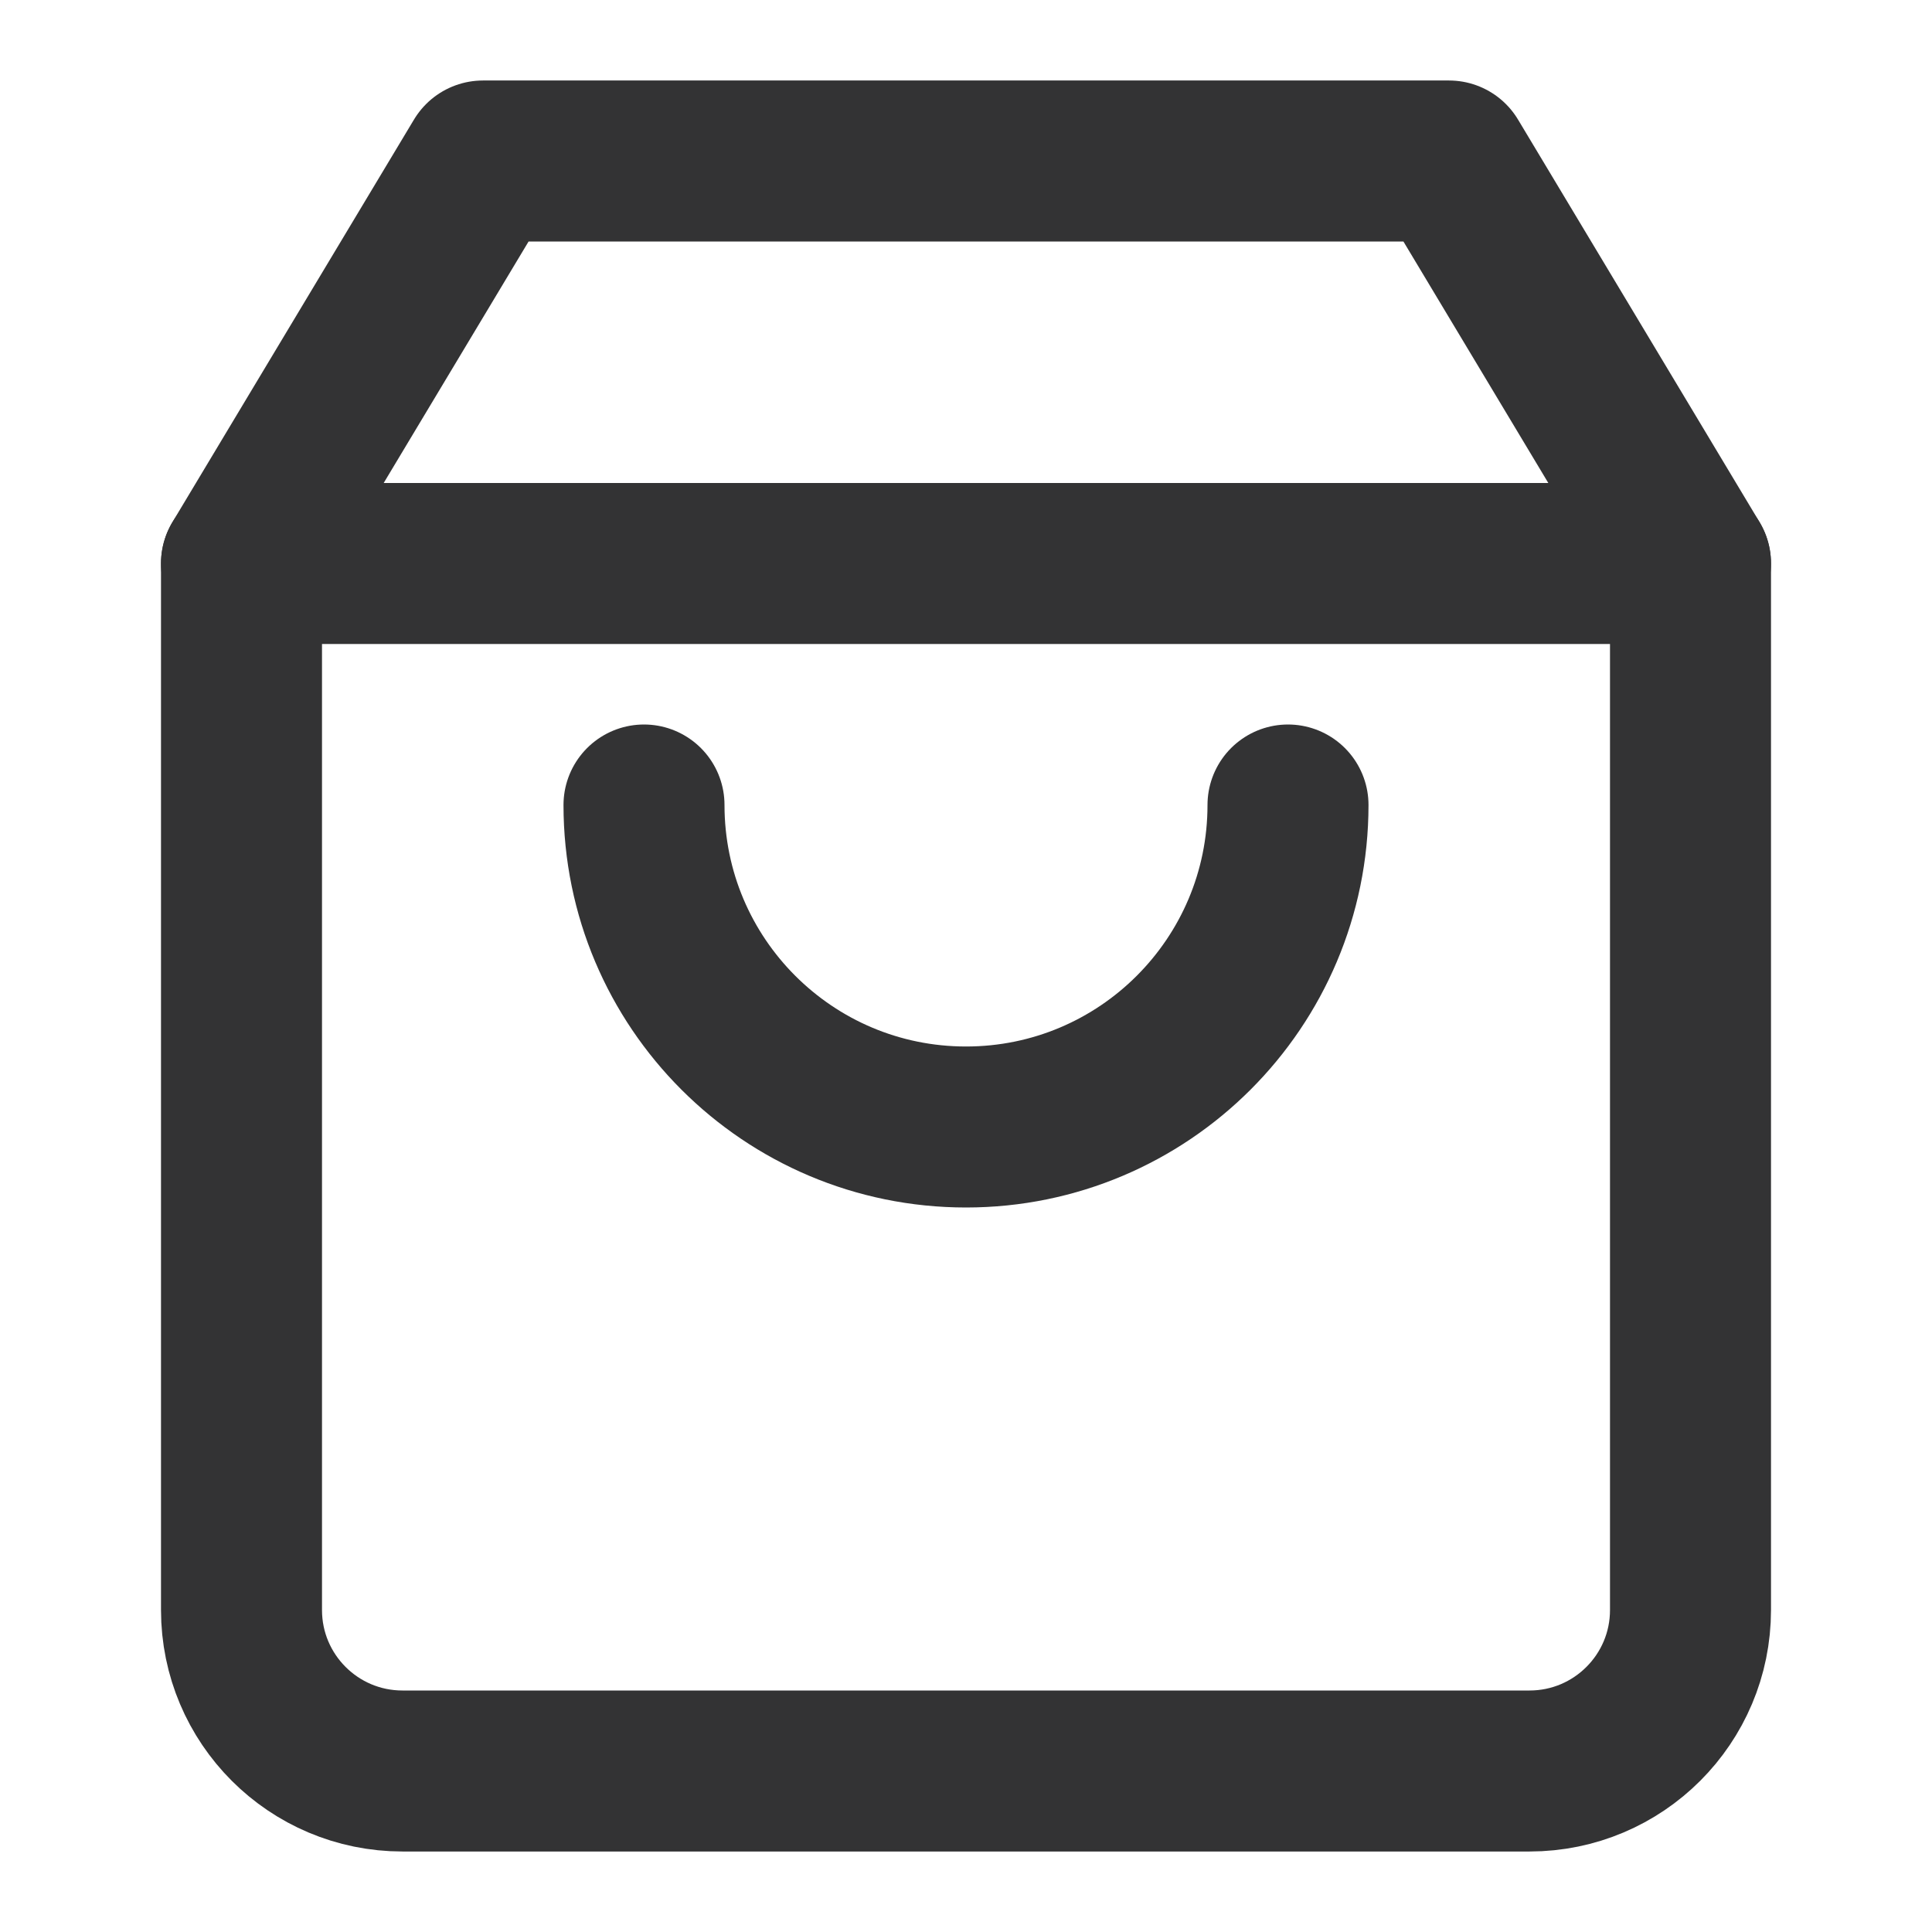
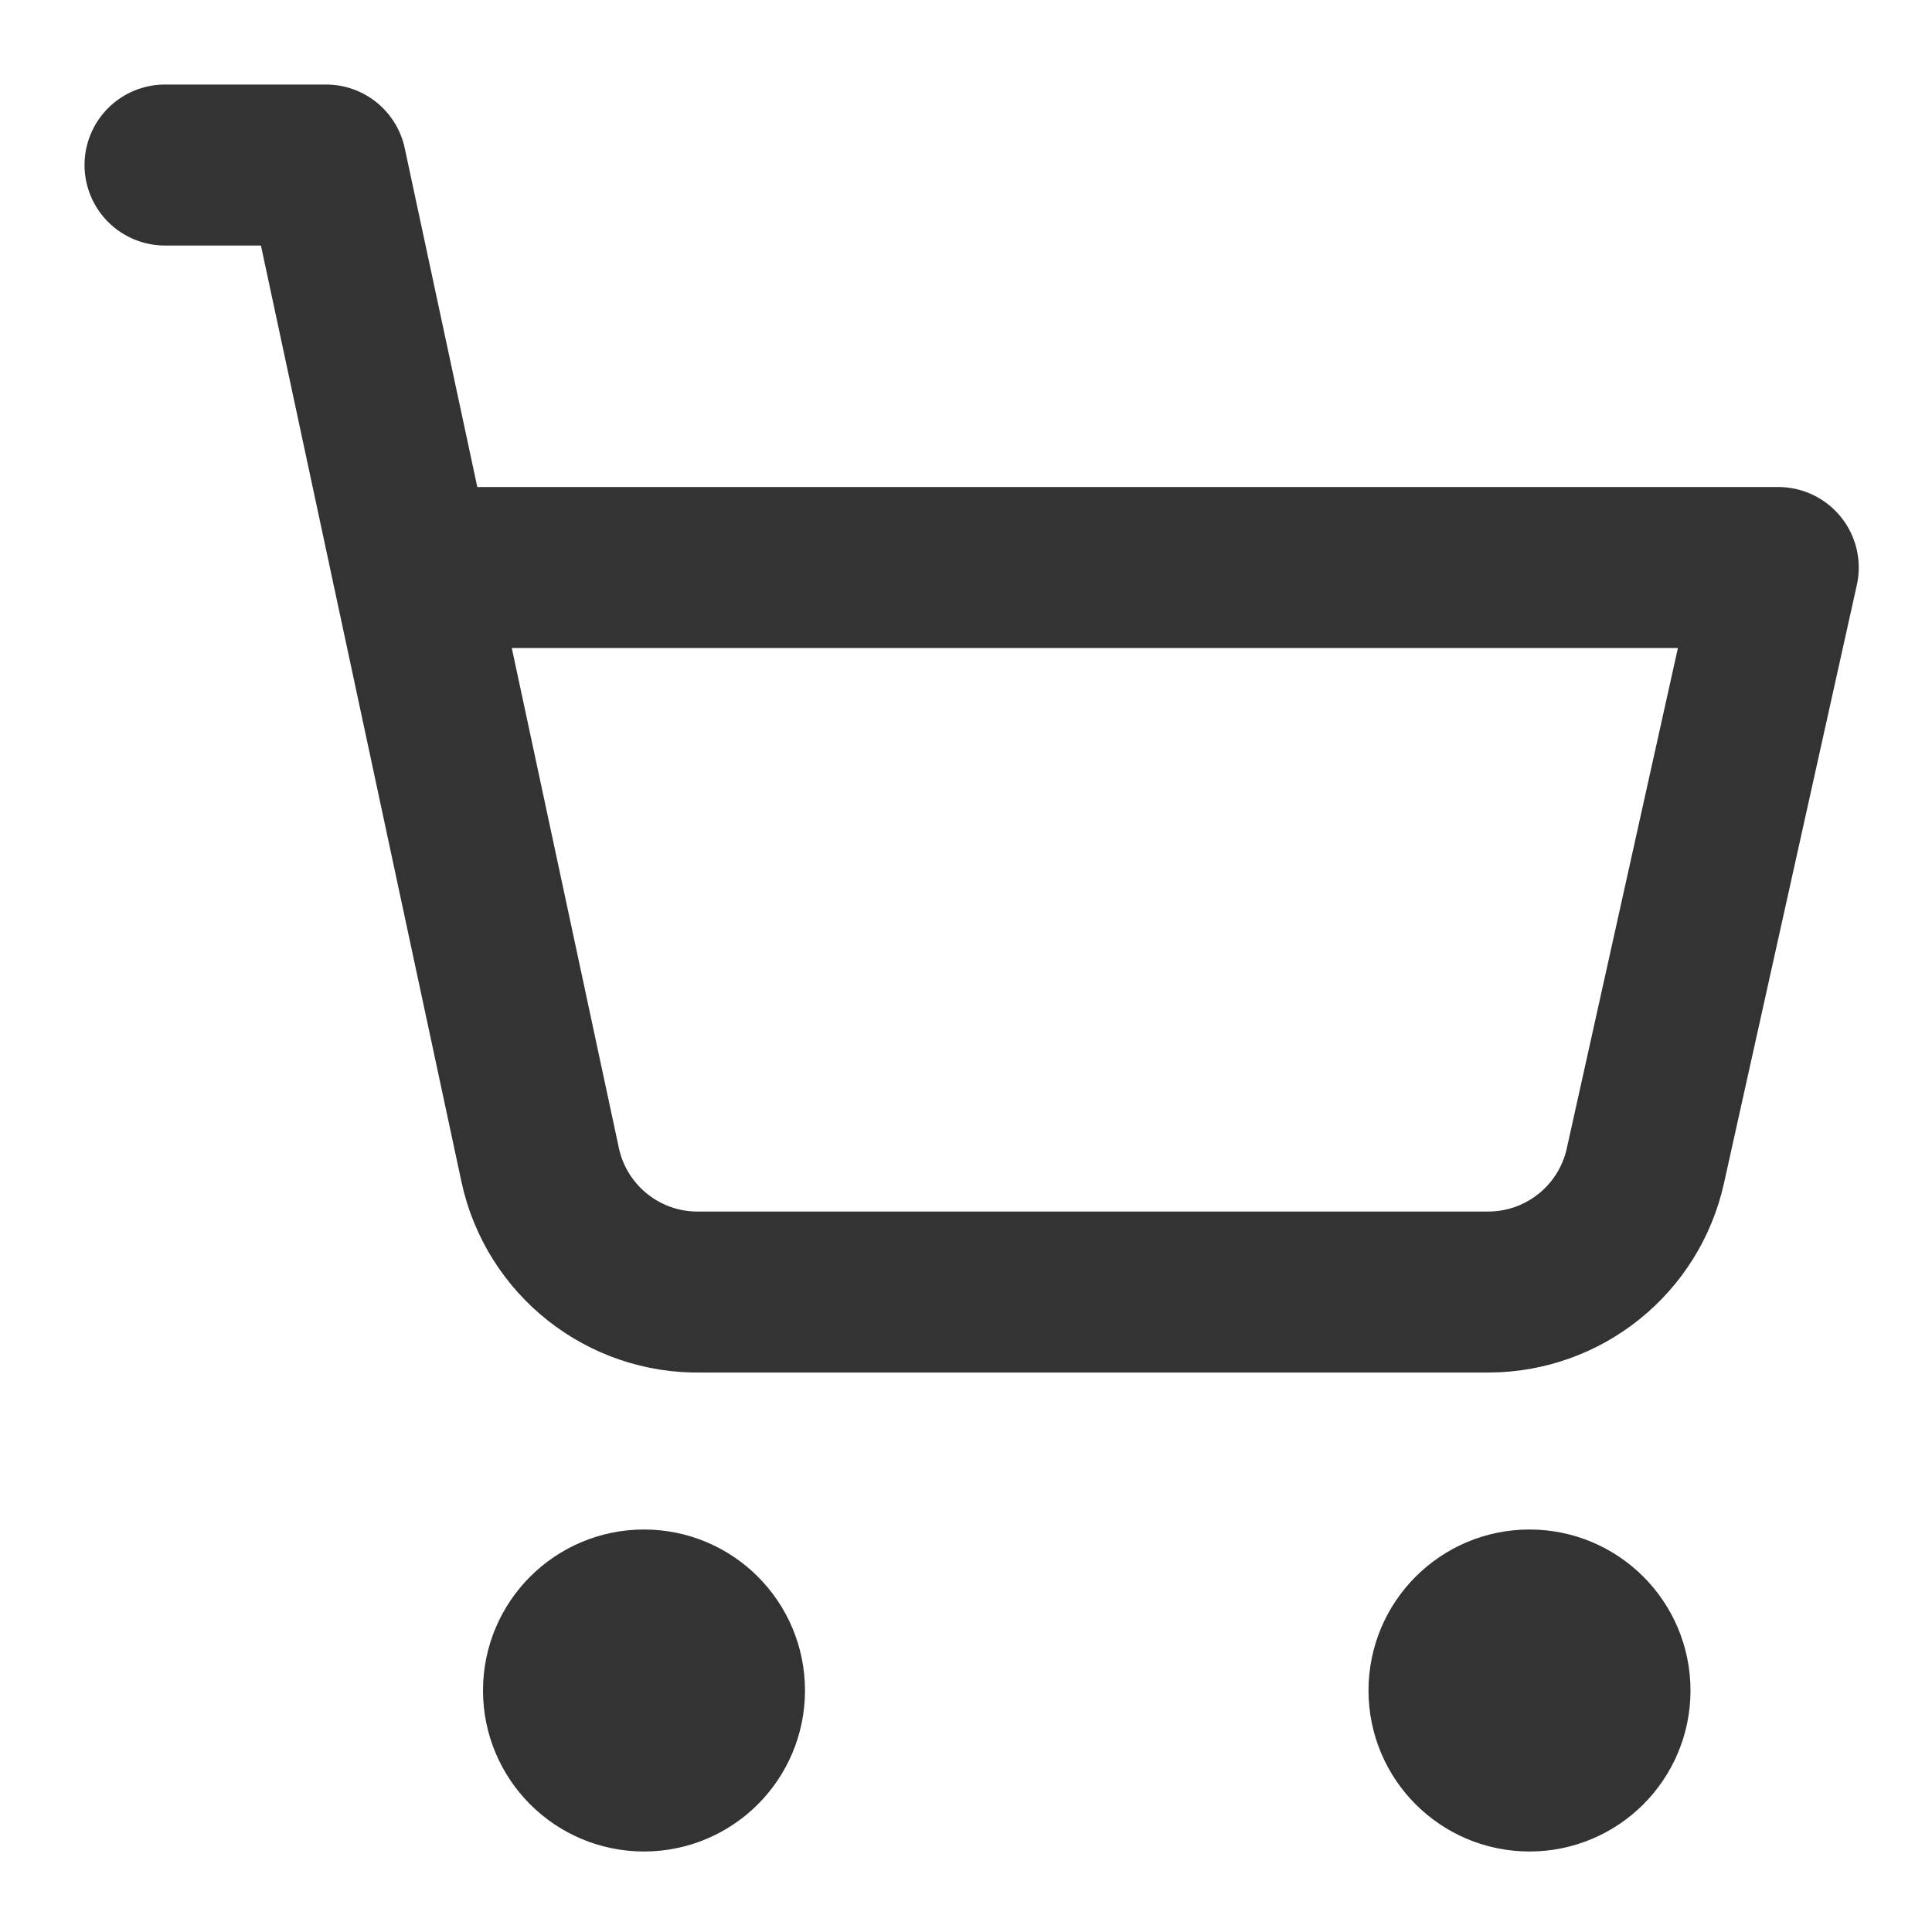
<svg xmlns="http://www.w3.org/2000/svg" viewBox="0 0 24 24" fill="none" stroke="#333334" stroke-width="2" stroke-linecap="round" stroke-linejoin="round">
-   <path d="M6 2L3 7v13a2 2 0 0 0 2 2h14a2 2 0 0 0 2-2V7l-3-5H6z" />
-   <path d="M3 7h18" />
-   <path d="M16 10a4 4 0 0 1-8 0" />
+   <circle cx="8" cy="21" r="1" />
+   <circle cx="19" cy="21" r="1" />
+   <path d="M2.05 2.05h2l2.66 12.42a2 2 0 0 0 2 1.58h9.78a2 2 0 0 0 1.95-1.57l1.65-7.43H5.12" />
</svg>
